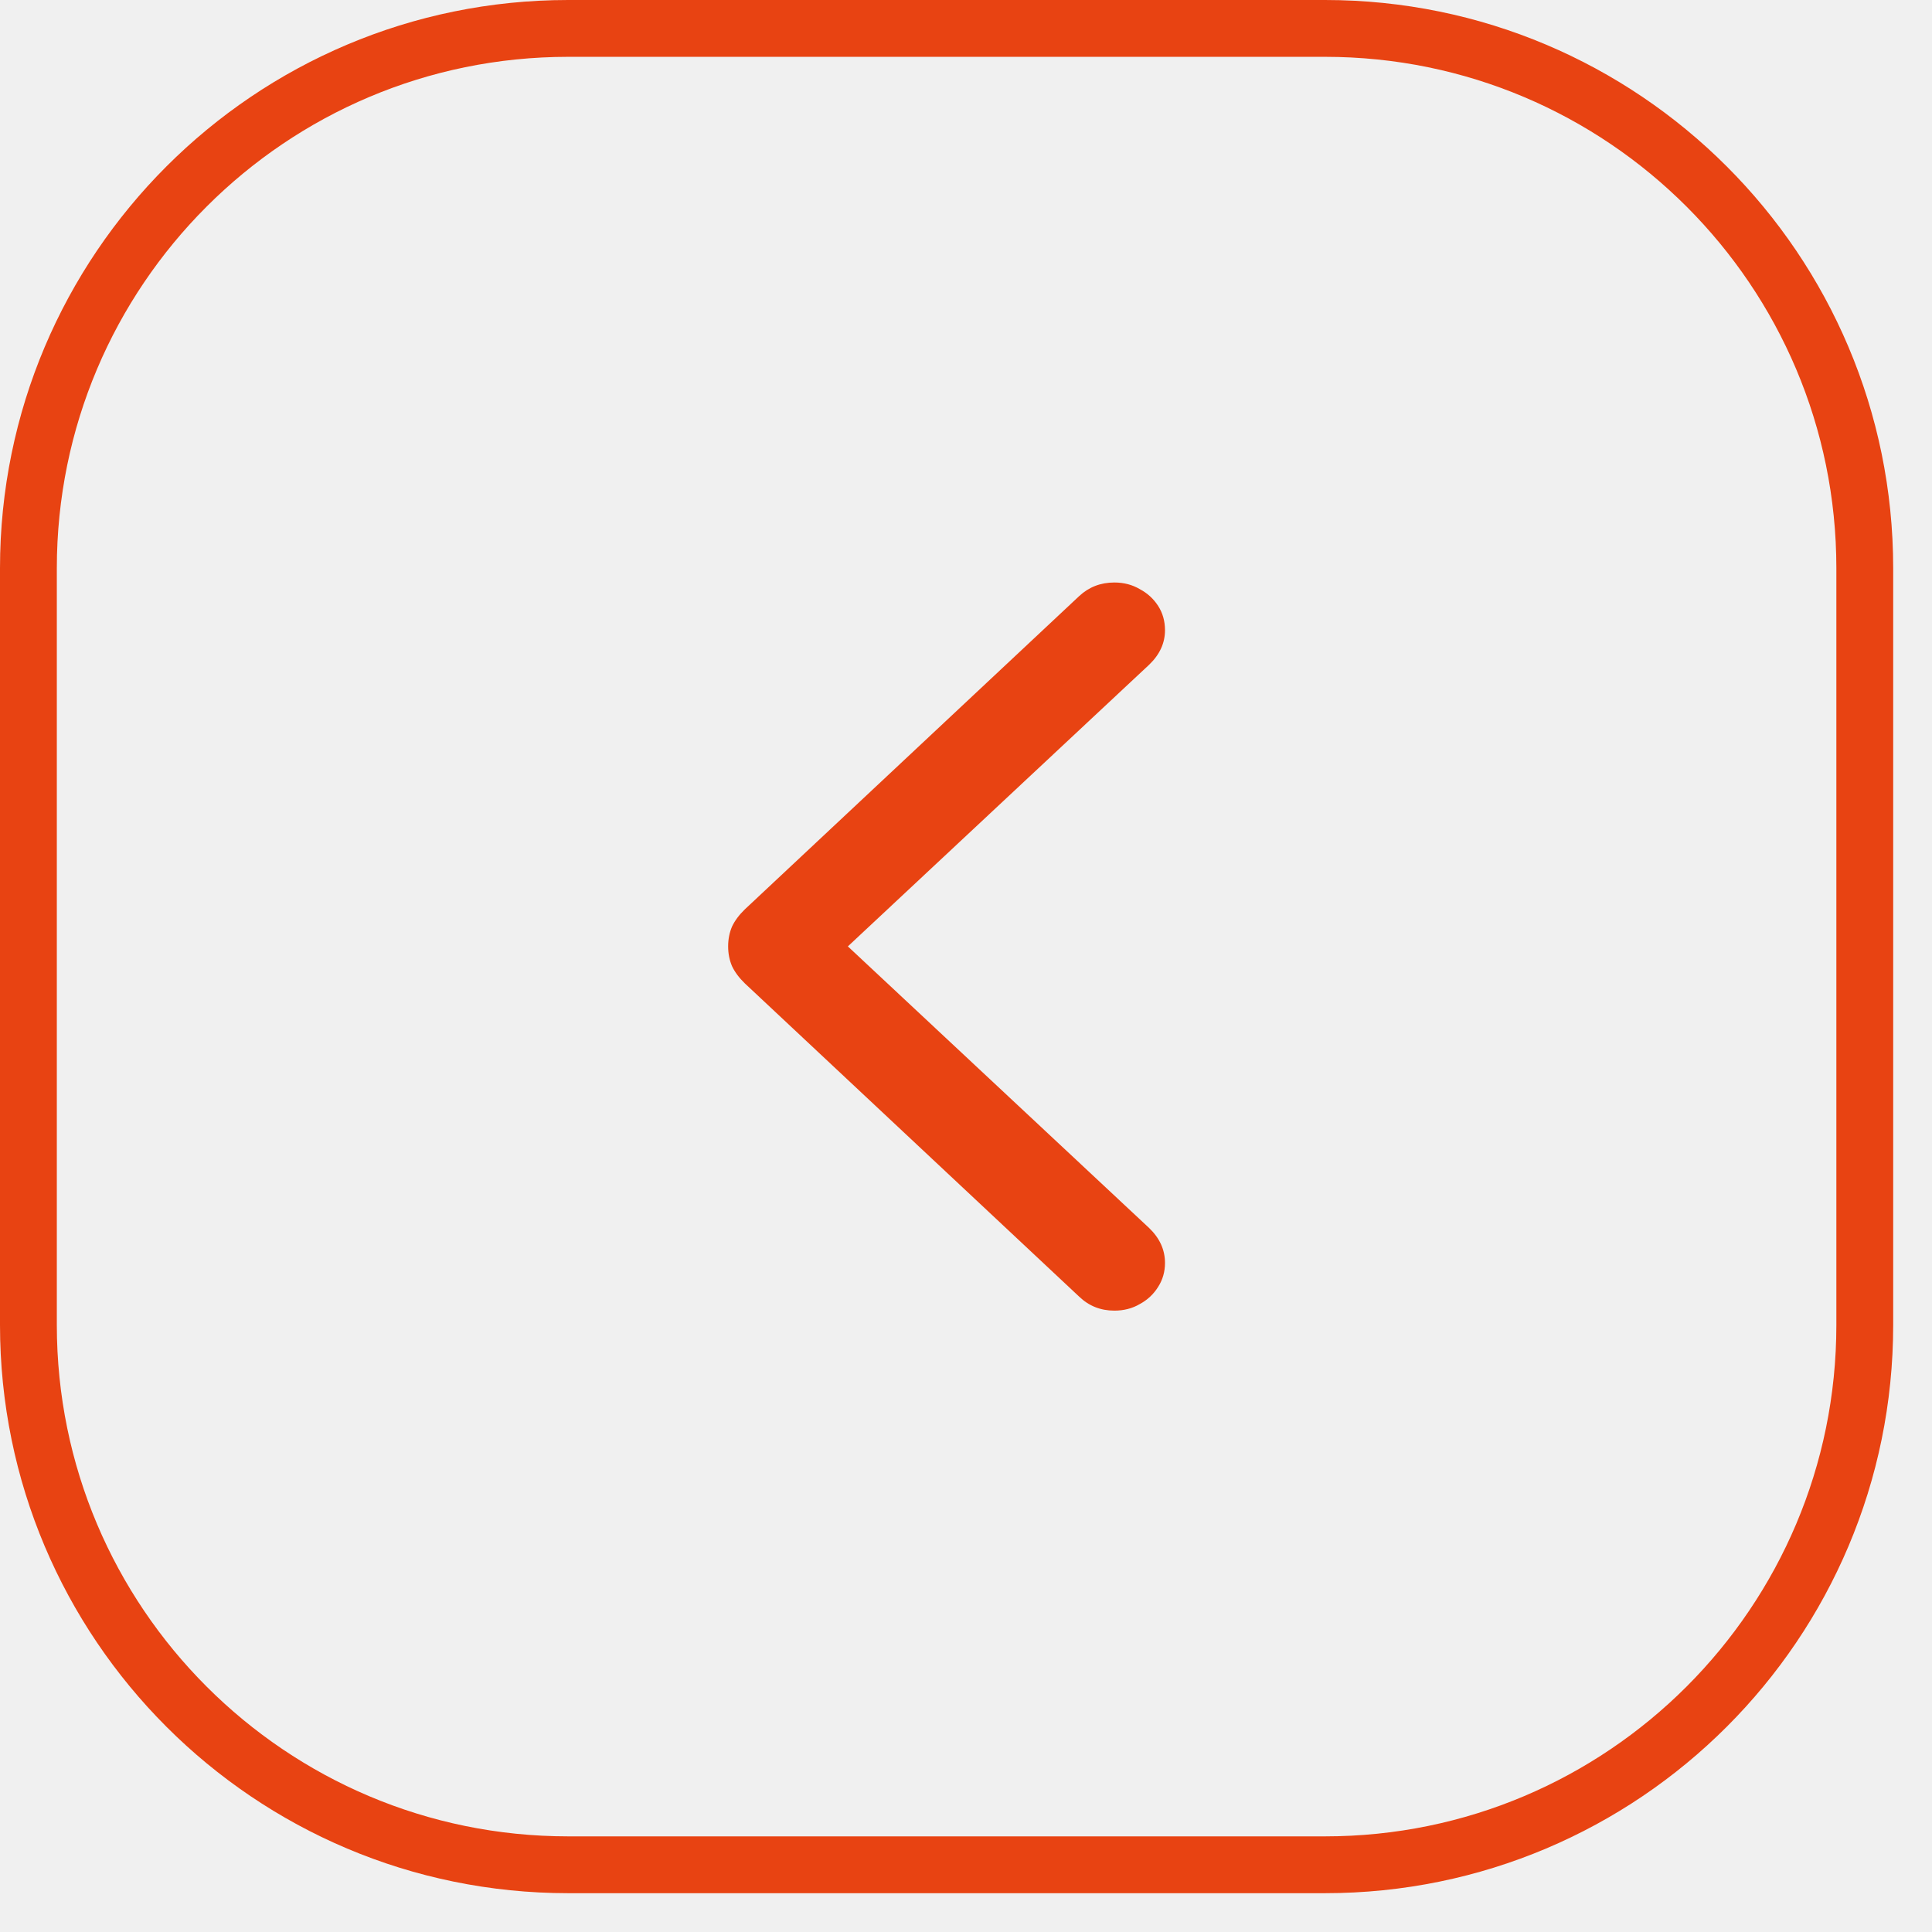
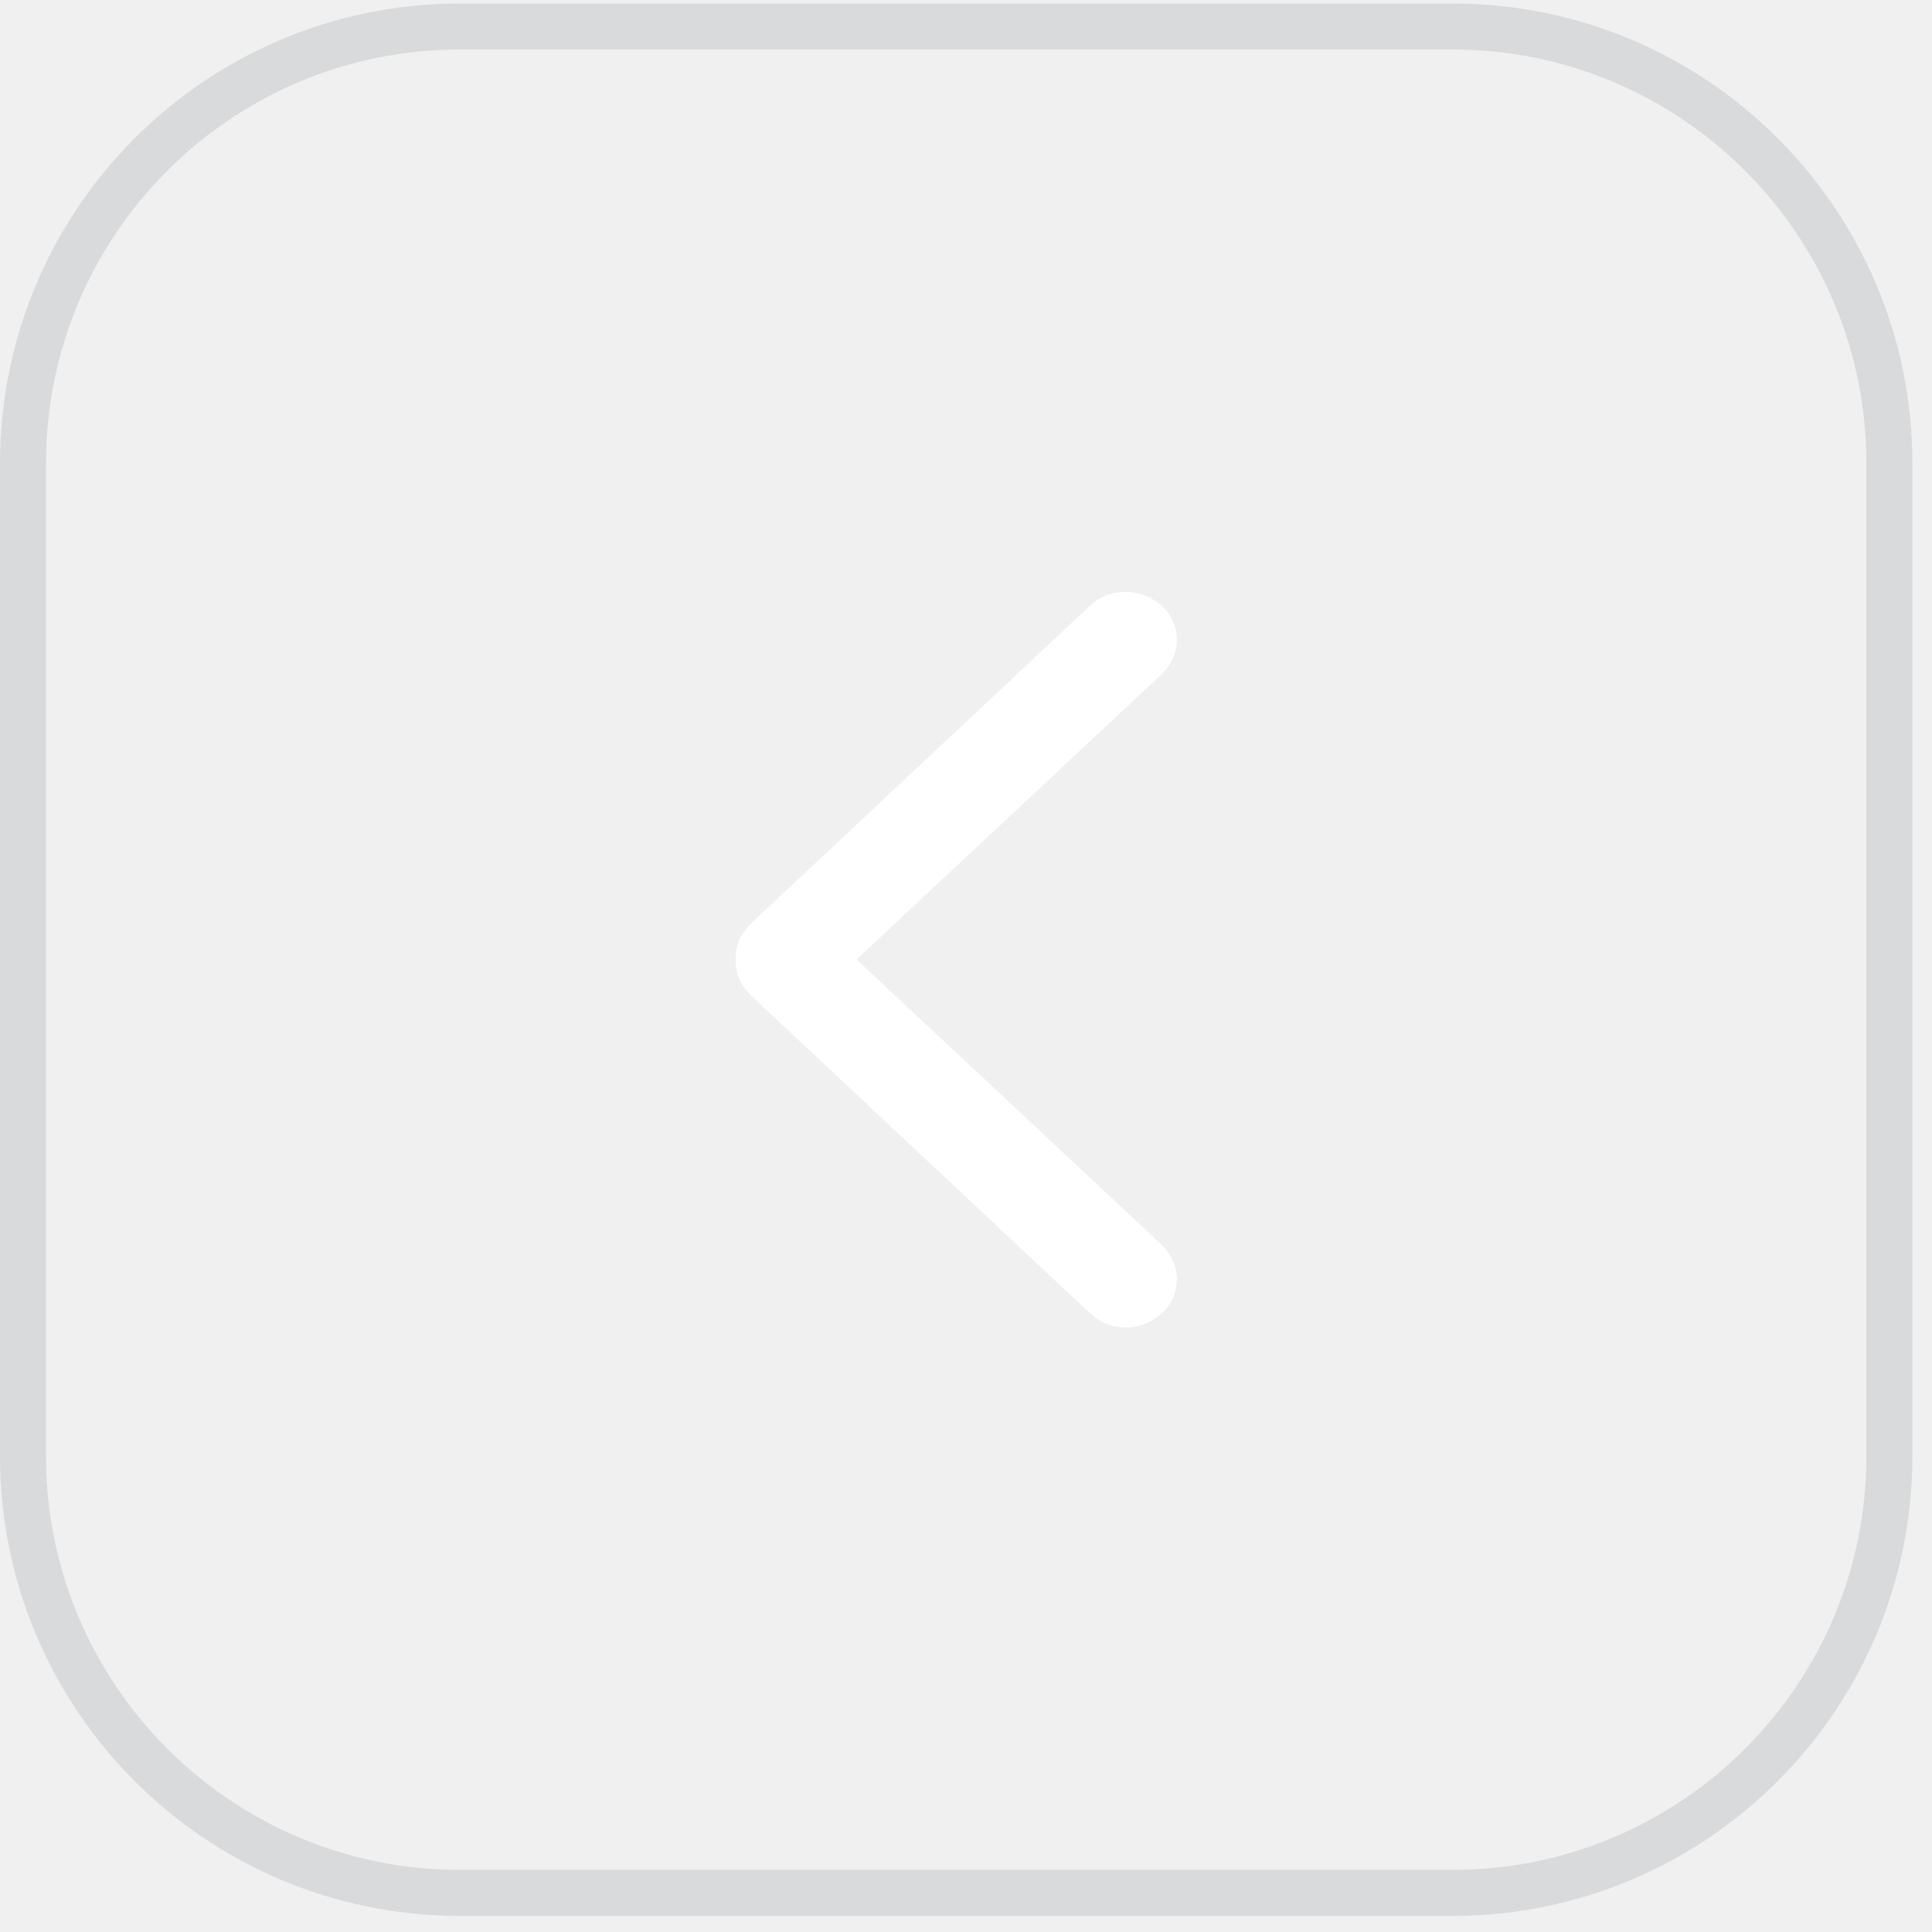
- <svg xmlns="http://www.w3.org/2000/svg" width="34" height="34" viewBox="0 0 34 34" fill="none">
-   <rect x="0.5" y="0.5" width="32.317" height="32.317" rx="9.5" stroke="#E84312" />
-   <path d="M12.814 16.655C12.814 16.78 12.837 16.896 12.882 17.002C12.932 17.108 13.008 17.209 13.108 17.306L18.992 22.819C19.163 22.983 19.369 23.065 19.611 23.065C19.777 23.065 19.926 23.027 20.057 22.95C20.193 22.877 20.301 22.776 20.382 22.646C20.462 22.52 20.502 22.38 20.502 22.226C20.502 21.994 20.409 21.79 20.223 21.611L14.921 16.655L20.223 11.698C20.409 11.52 20.502 11.317 20.502 11.091C20.502 10.931 20.462 10.789 20.382 10.664C20.301 10.538 20.193 10.439 20.057 10.367C19.926 10.29 19.777 10.251 19.611 10.251C19.369 10.251 19.163 10.331 18.992 10.49L13.108 16.003C13.008 16.1 12.932 16.201 12.882 16.307C12.837 16.413 12.814 16.529 12.814 16.655Z" fill="#E84312" />
+ <svg xmlns="http://www.w3.org/2000/svg" width="42" height="42" viewBox="0 0 42 42" fill="none">
+   <rect x="0.5" y="0.576" width="40.574" height="40.574" rx="9.5" stroke="#D8DADC" />
+   <path d="M15.99 20.858C15.99 21.015 16.018 21.159 16.075 21.292C16.138 21.424 16.232 21.551 16.358 21.671L23.699 28.551C23.913 28.756 24.171 28.858 24.472 28.858C24.679 28.858 24.865 28.81 25.028 28.713C25.198 28.623 25.333 28.497 25.433 28.334C25.534 28.178 25.584 28.003 25.584 27.811C25.584 27.522 25.468 27.266 25.235 27.043L18.62 20.858L25.235 14.674C25.468 14.451 25.584 14.198 25.584 13.915C25.584 13.717 25.534 13.539 25.433 13.383C25.333 13.226 25.198 13.103 25.028 13.012C24.865 12.916 24.679 12.868 24.472 12.868C24.171 12.868 23.913 12.967 23.699 13.166L16.358 20.046C16.232 20.166 16.138 20.293 16.075 20.425C16.018 20.558 15.99 20.702 15.99 20.858Z" fill="white" />
</svg>
